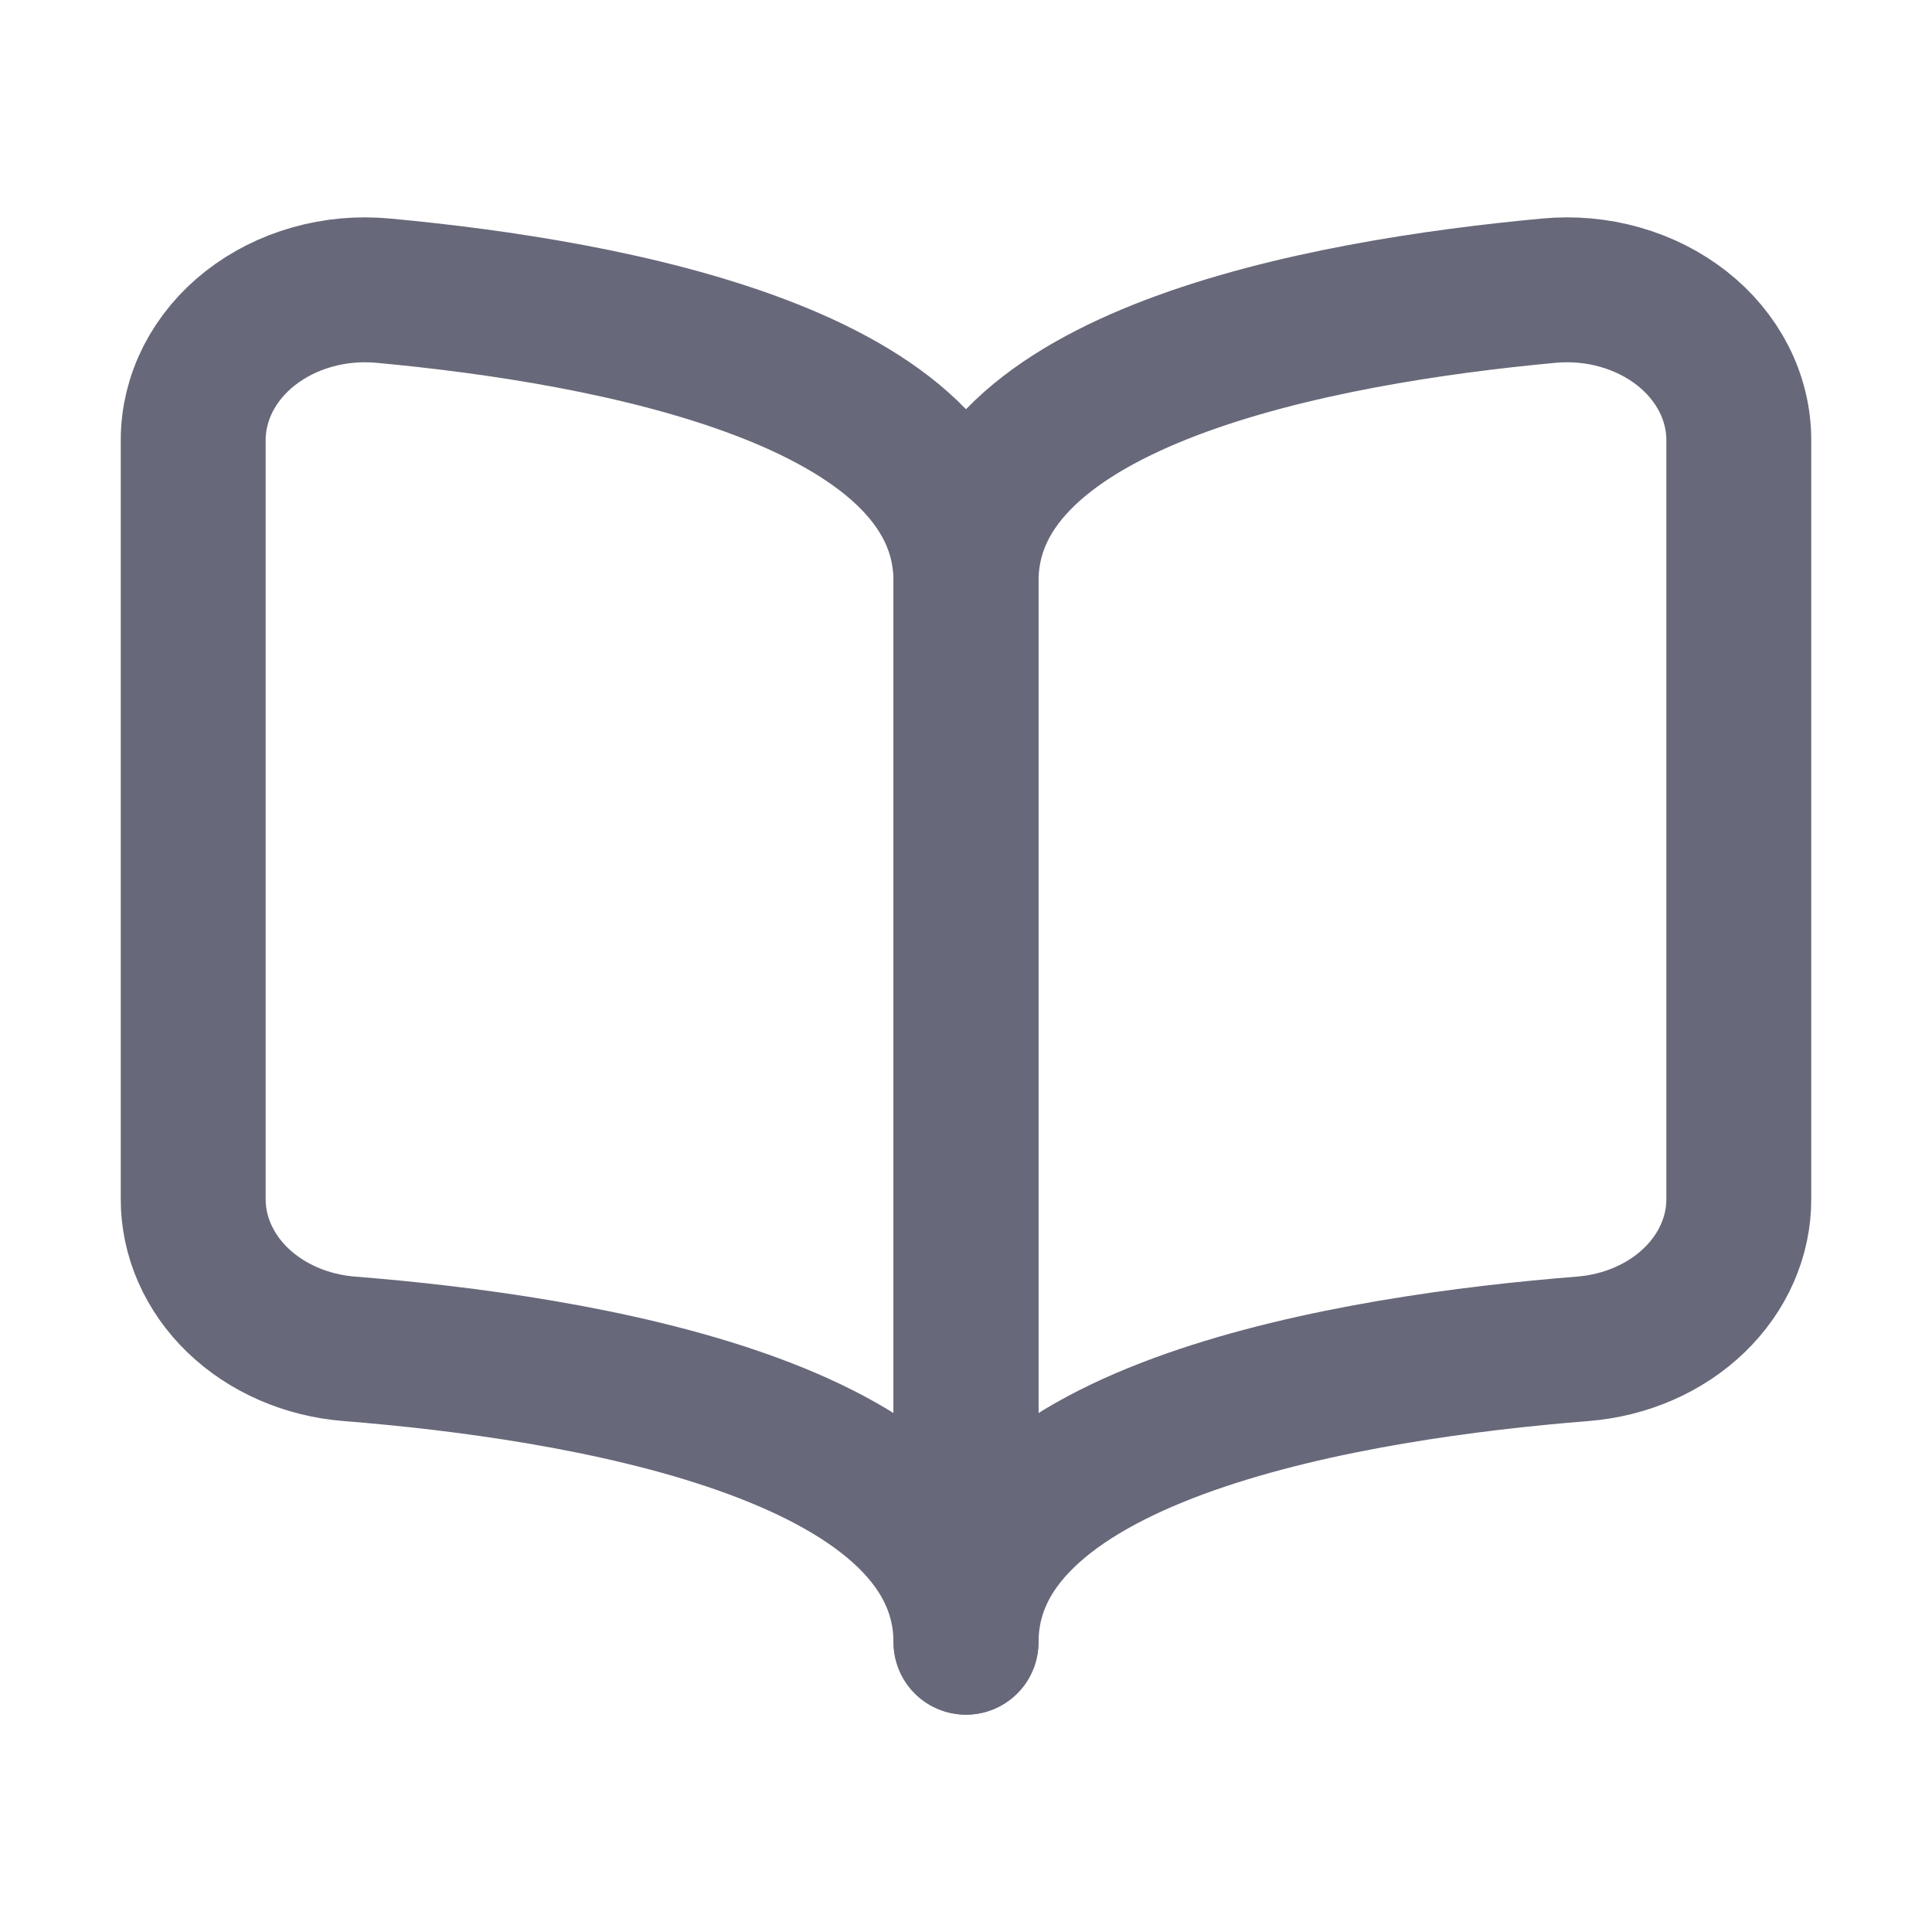
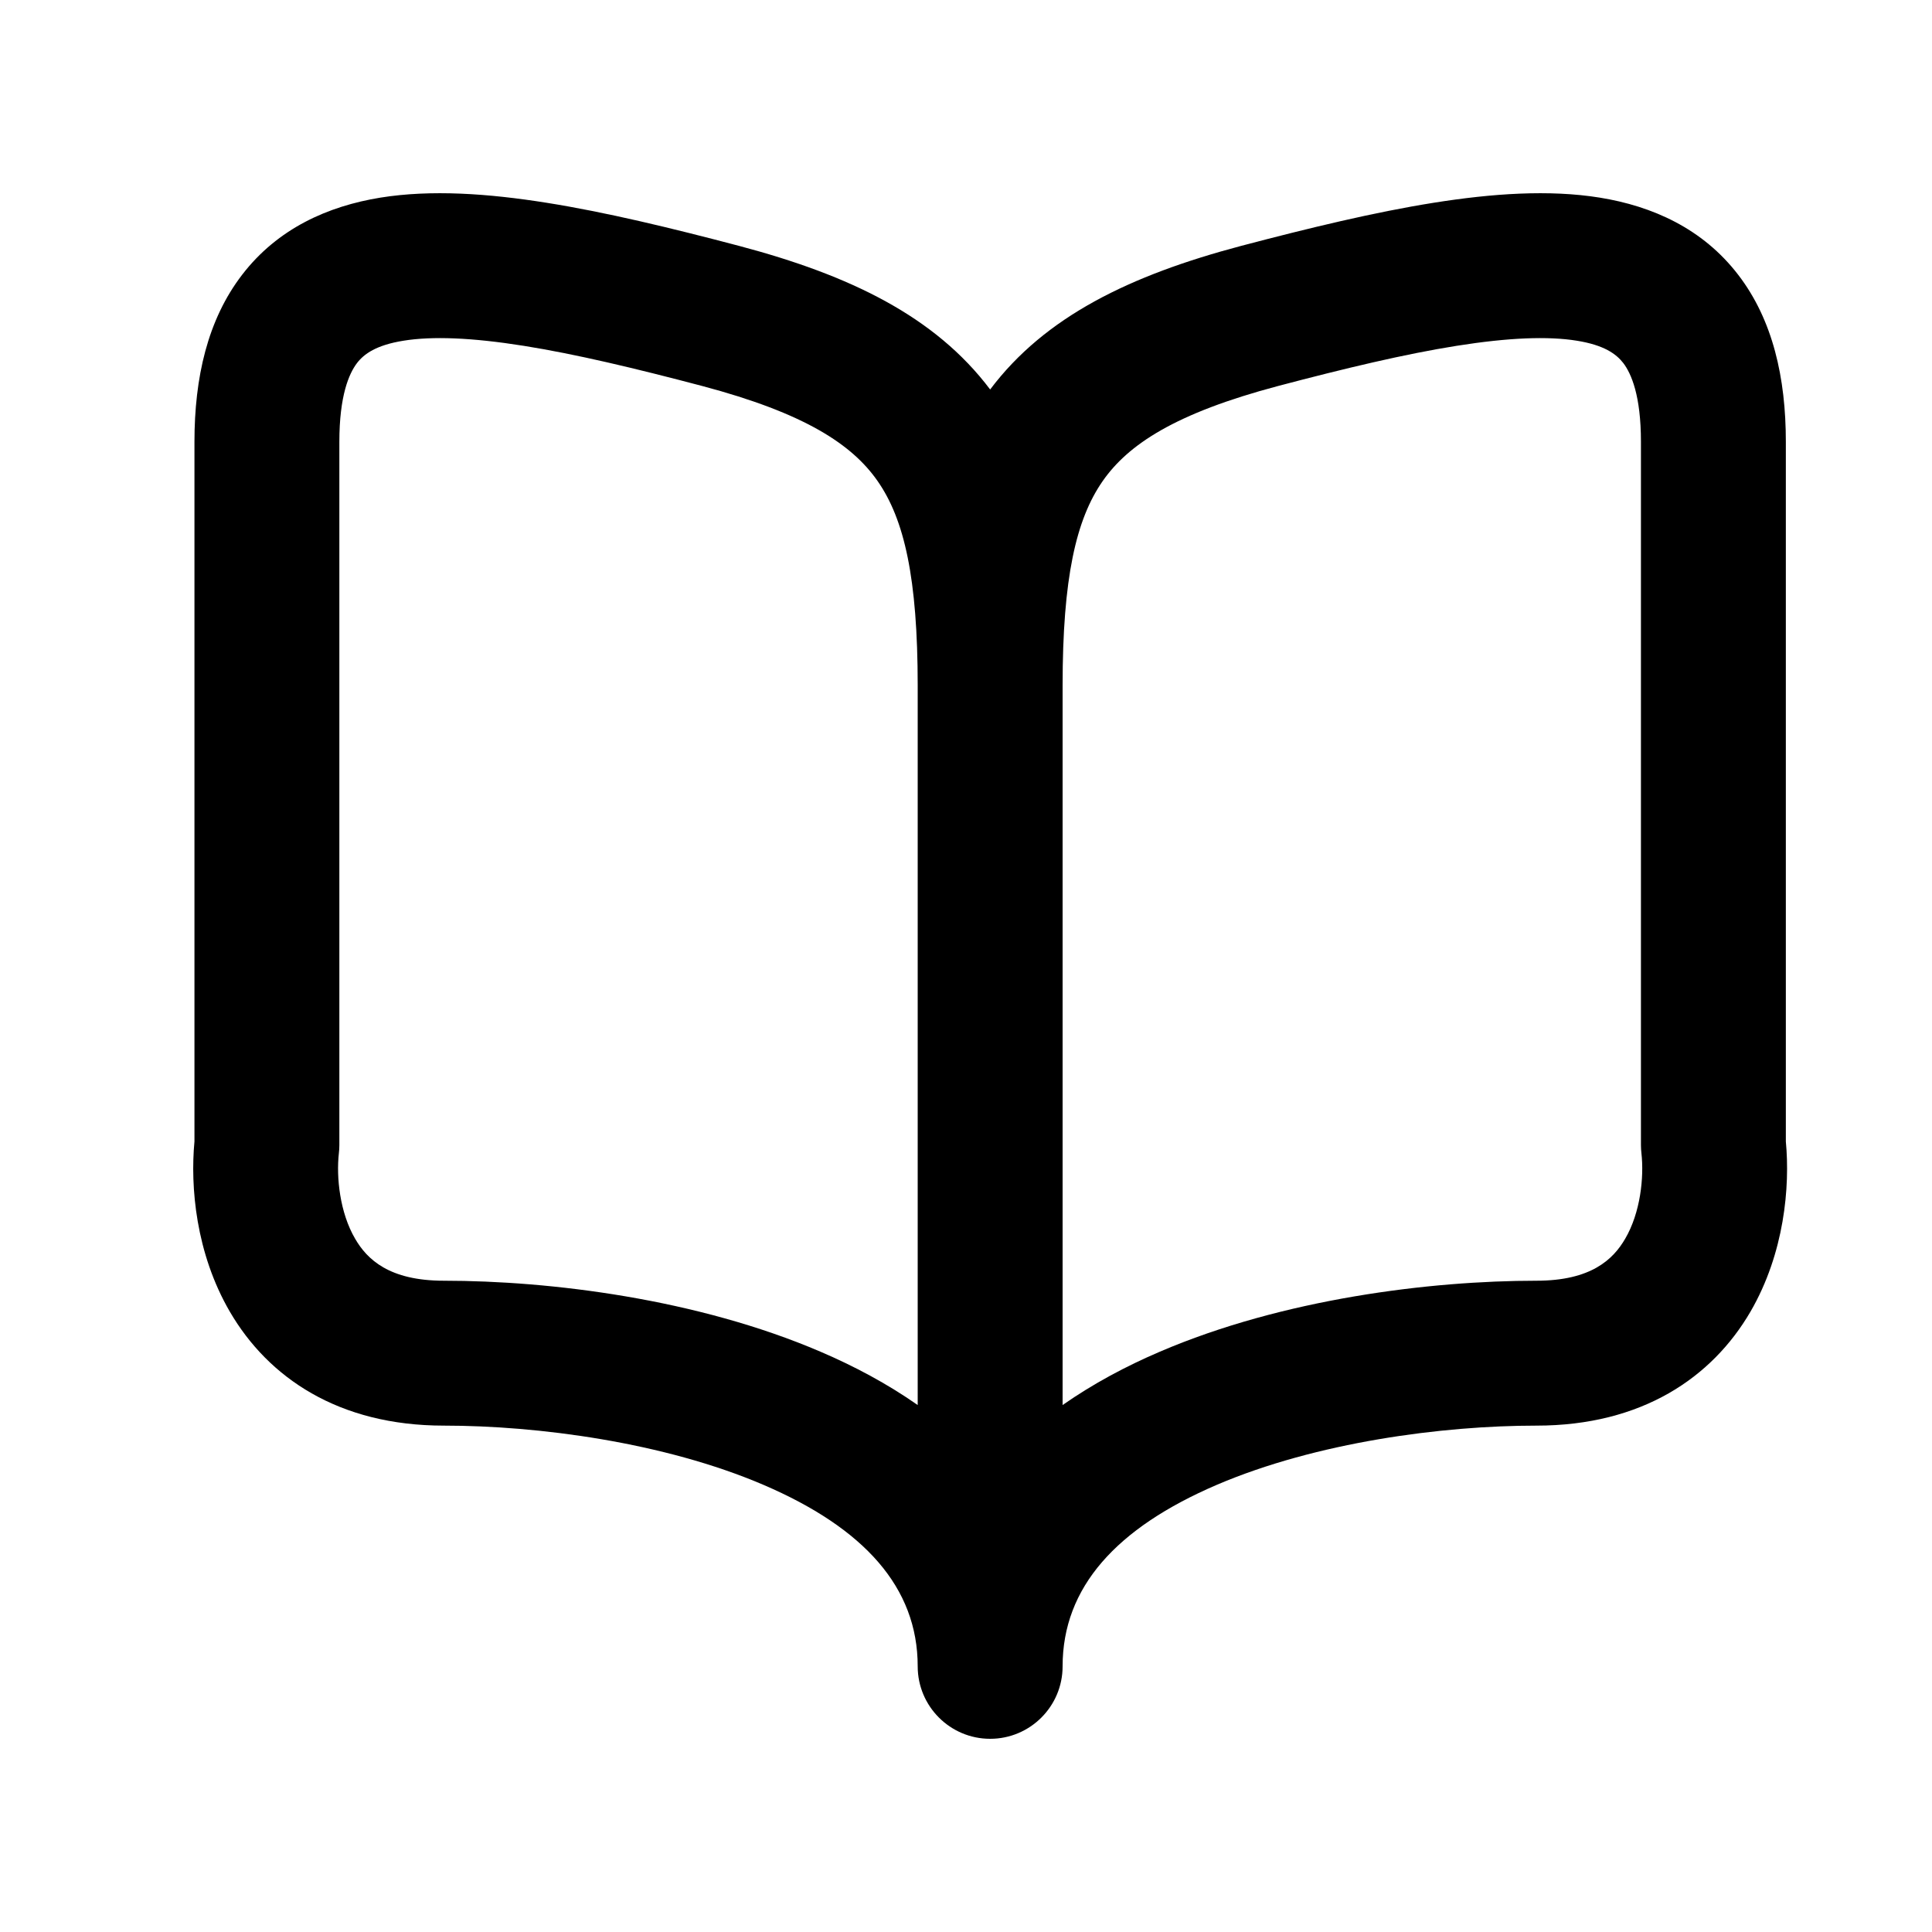
<svg xmlns="http://www.w3.org/2000/svg" width="20" height="20" viewBox="0 0 20 20" fill="none">
-   <path d="M9.999 17C9.999 14.788 5.953 14.149 3.616 13.963C3.173 13.928 2.761 13.749 2.462 13.461C2.163 13.173 1.998 12.797 2 12.408V4.555C2 4.337 2.053 4.121 2.154 3.922C2.256 3.723 2.404 3.544 2.589 3.399C2.775 3.253 2.993 3.143 3.23 3.076C3.468 3.008 3.718 2.986 3.966 3.009C6.334 3.228 9.999 3.908 9.999 6.014V17Z" stroke="#676879" stroke-width="1.5" stroke-linecap="round" stroke-linejoin="round" />
-   <path d="M10.001 17C10.001 14.788 14.047 14.149 16.384 13.963C16.827 13.928 17.239 13.749 17.538 13.461C17.837 13.173 18.002 12.797 18 12.408V4.555C18 4.337 17.947 4.121 17.846 3.922C17.744 3.723 17.596 3.544 17.411 3.399C17.225 3.253 17.007 3.143 16.77 3.076C16.532 3.008 16.282 2.986 16.034 3.009C13.666 3.228 10.001 3.908 10.001 6.014V17Z" stroke="#676879" stroke-width="1.5" stroke-linecap="round" stroke-linejoin="round" />
+   <path fill-rule="evenodd" clip-rule="evenodd" d="M7.27 3.996C6.573 3.812 5.956 3.665 5.422 3.58C4.881 3.494 4.473 3.479 4.177 3.527C3.895 3.572 3.768 3.664 3.696 3.758C3.613 3.867 3.513 4.095 3.513 4.574V11.855C3.513 11.883 3.511 11.911 3.508 11.938C3.48 12.188 3.518 12.553 3.676 12.823C3.8 13.037 4.029 13.258 4.595 13.258C5.694 13.258 7.217 13.445 8.494 13.993C8.84 14.141 9.183 14.323 9.5 14.545V7.098C9.5 5.983 9.361 5.376 9.085 4.98C8.821 4.601 8.333 4.278 7.27 3.996ZM10.25 4.032C9.679 3.274 8.797 2.849 7.653 2.546C6.944 2.359 6.269 2.196 5.658 2.099C5.055 2.003 4.464 1.961 3.937 2.046C3.396 2.134 2.875 2.364 2.506 2.845C2.148 3.311 2.013 3.91 2.013 4.574V11.817C1.969 12.284 2.026 12.971 2.379 13.578C2.777 14.261 3.504 14.758 4.595 14.758C5.566 14.758 6.871 14.929 7.903 15.371C8.945 15.818 9.5 16.432 9.5 17.25C9.5 17.664 9.836 18 10.25 18C10.664 18 11 17.664 11 17.25C11 16.432 11.555 15.818 12.596 15.371C13.629 14.929 14.934 14.758 15.905 14.758C16.996 14.758 17.723 14.261 18.121 13.578C18.473 12.971 18.531 12.284 18.487 11.817V4.574C18.487 3.91 18.352 3.311 17.994 2.845C17.625 2.364 17.104 2.134 16.562 2.046C16.036 1.961 15.445 2.003 14.841 2.099C14.231 2.196 13.556 2.359 12.846 2.546C11.703 2.849 10.82 3.274 10.25 4.032ZM11 7.098V14.545C11.317 14.323 11.66 14.141 12.006 13.993C13.283 13.445 14.806 13.258 15.905 13.258C16.471 13.258 16.7 13.037 16.824 12.823C16.982 12.553 17.02 12.188 16.992 11.938C16.989 11.911 16.987 11.883 16.987 11.855V4.574C16.987 4.095 16.887 3.867 16.804 3.758C16.731 3.664 16.605 3.572 16.323 3.527C16.027 3.479 15.619 3.494 15.078 3.58C14.543 3.665 13.927 3.812 13.23 3.996C12.166 4.278 11.679 4.601 11.415 4.98C11.139 5.376 11 5.983 11 7.098Z" fill="currentColor" />
</svg>
